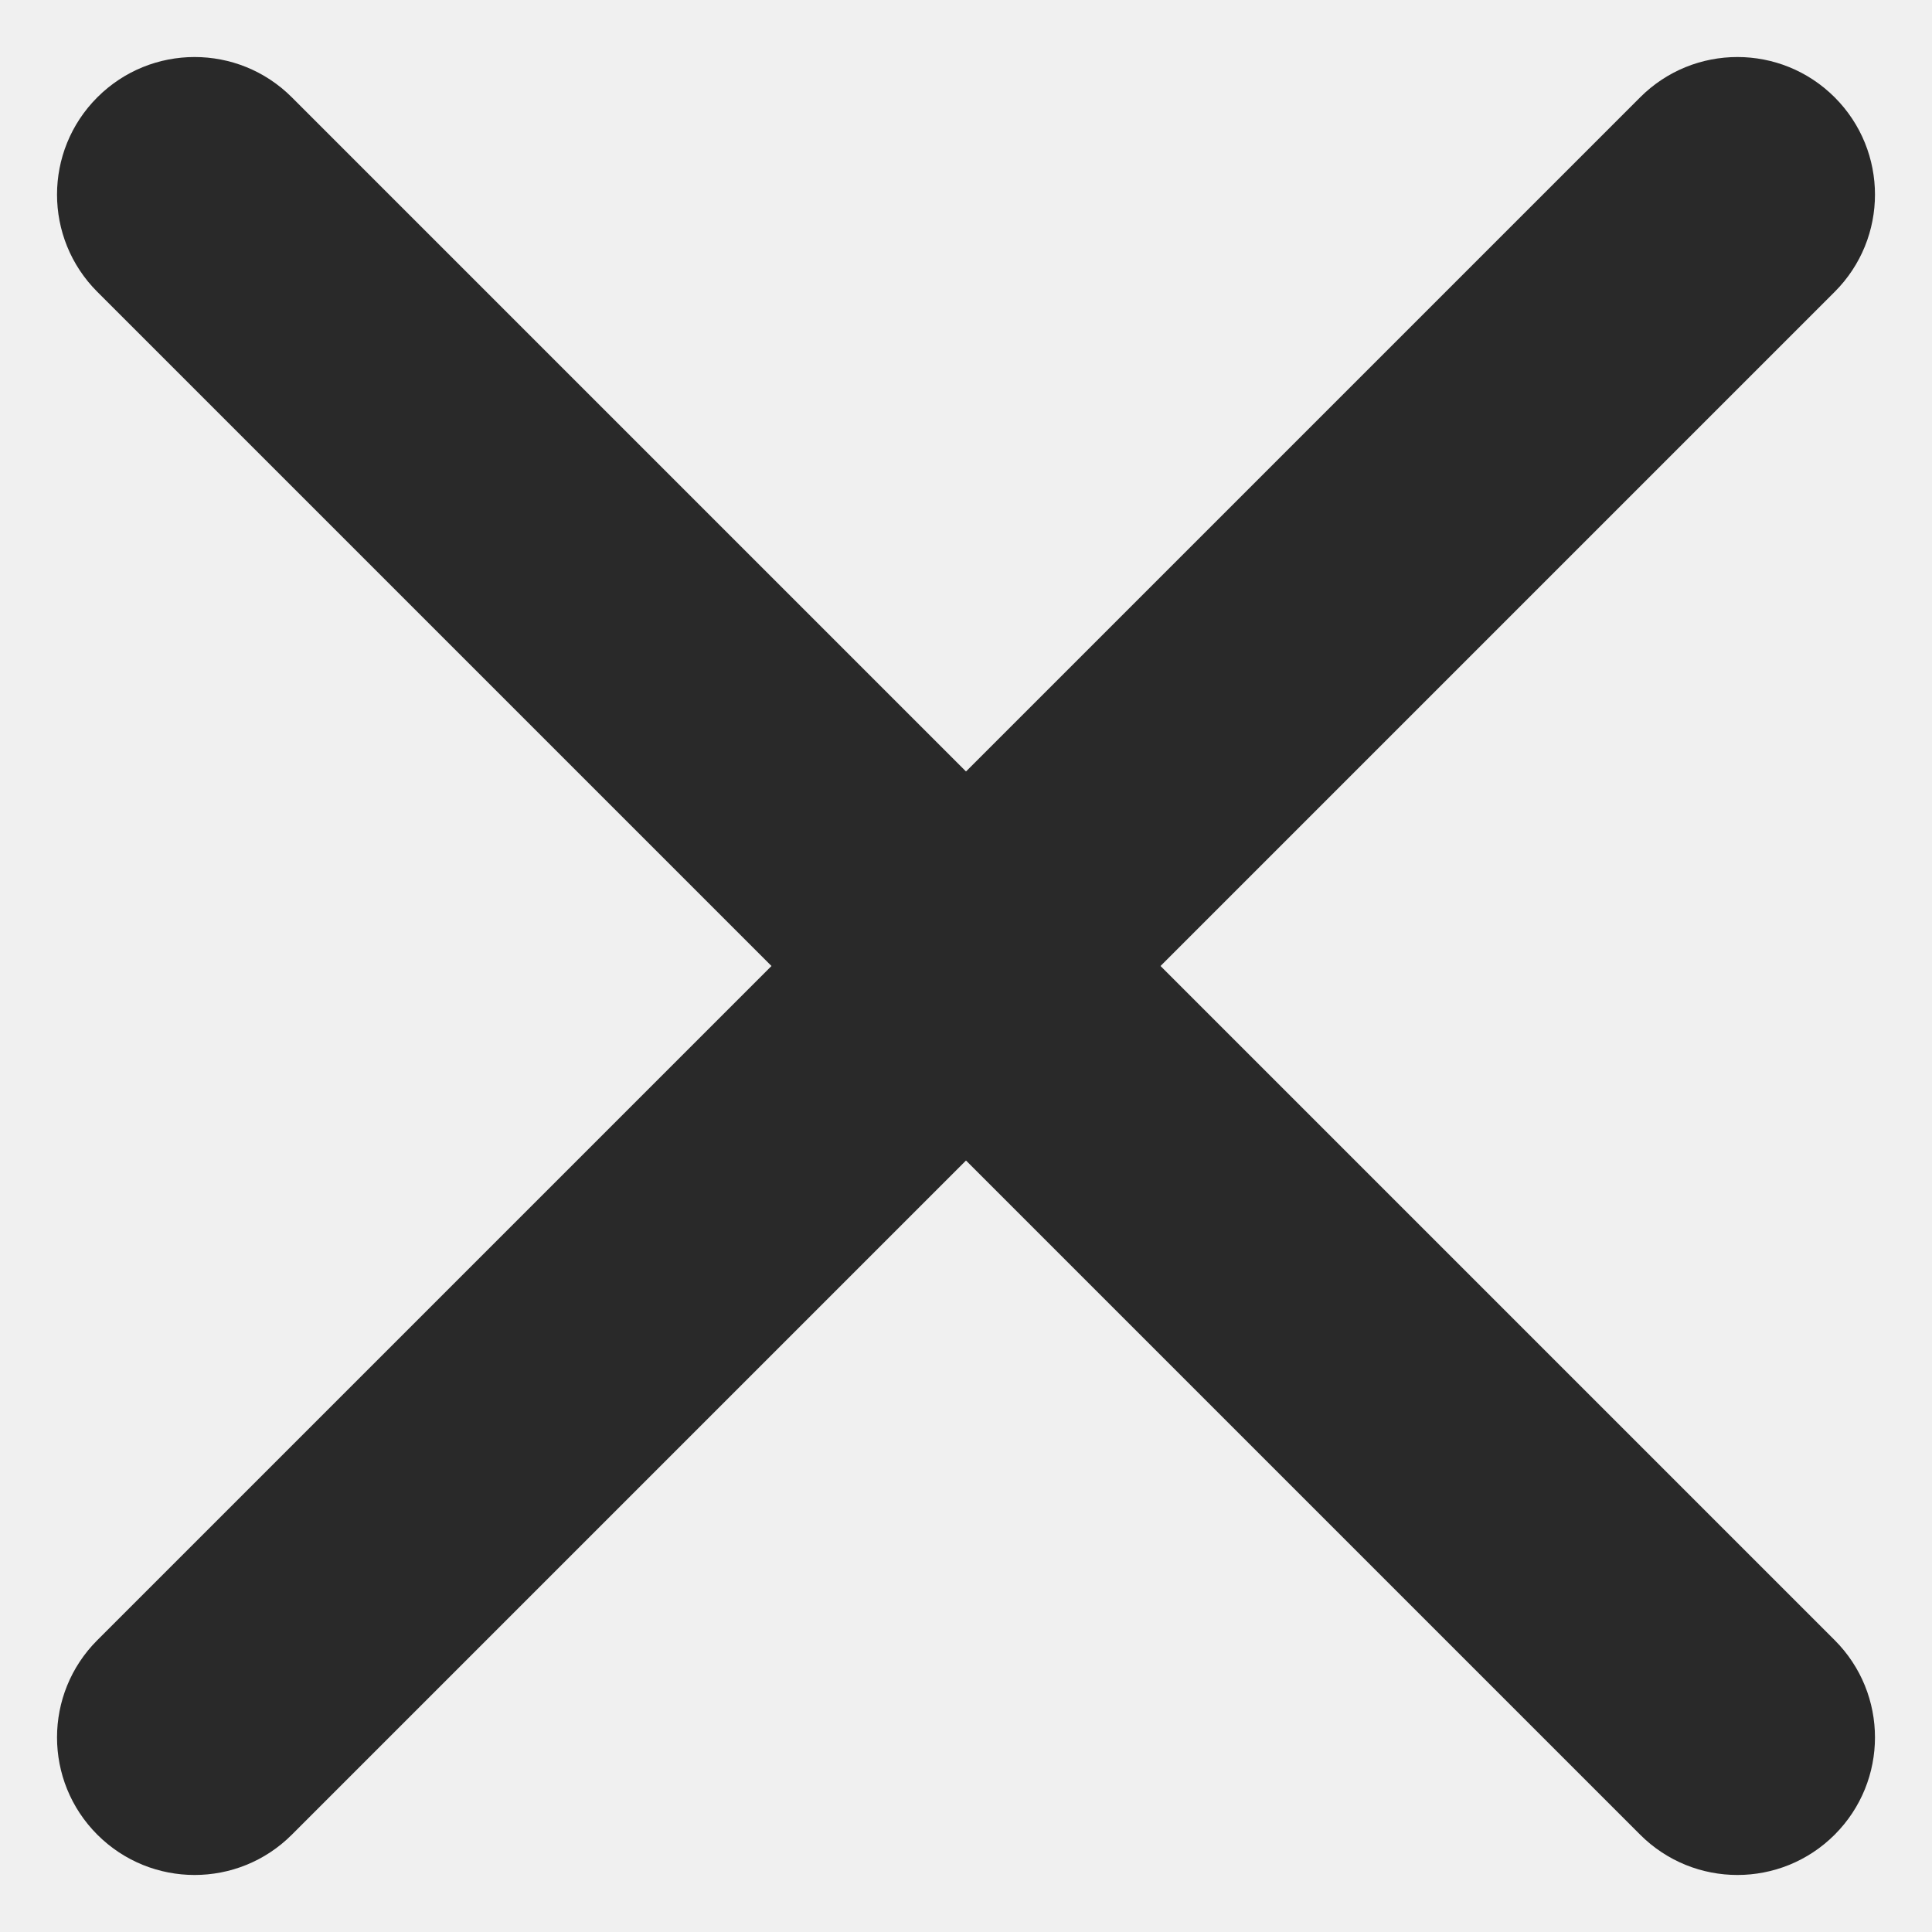
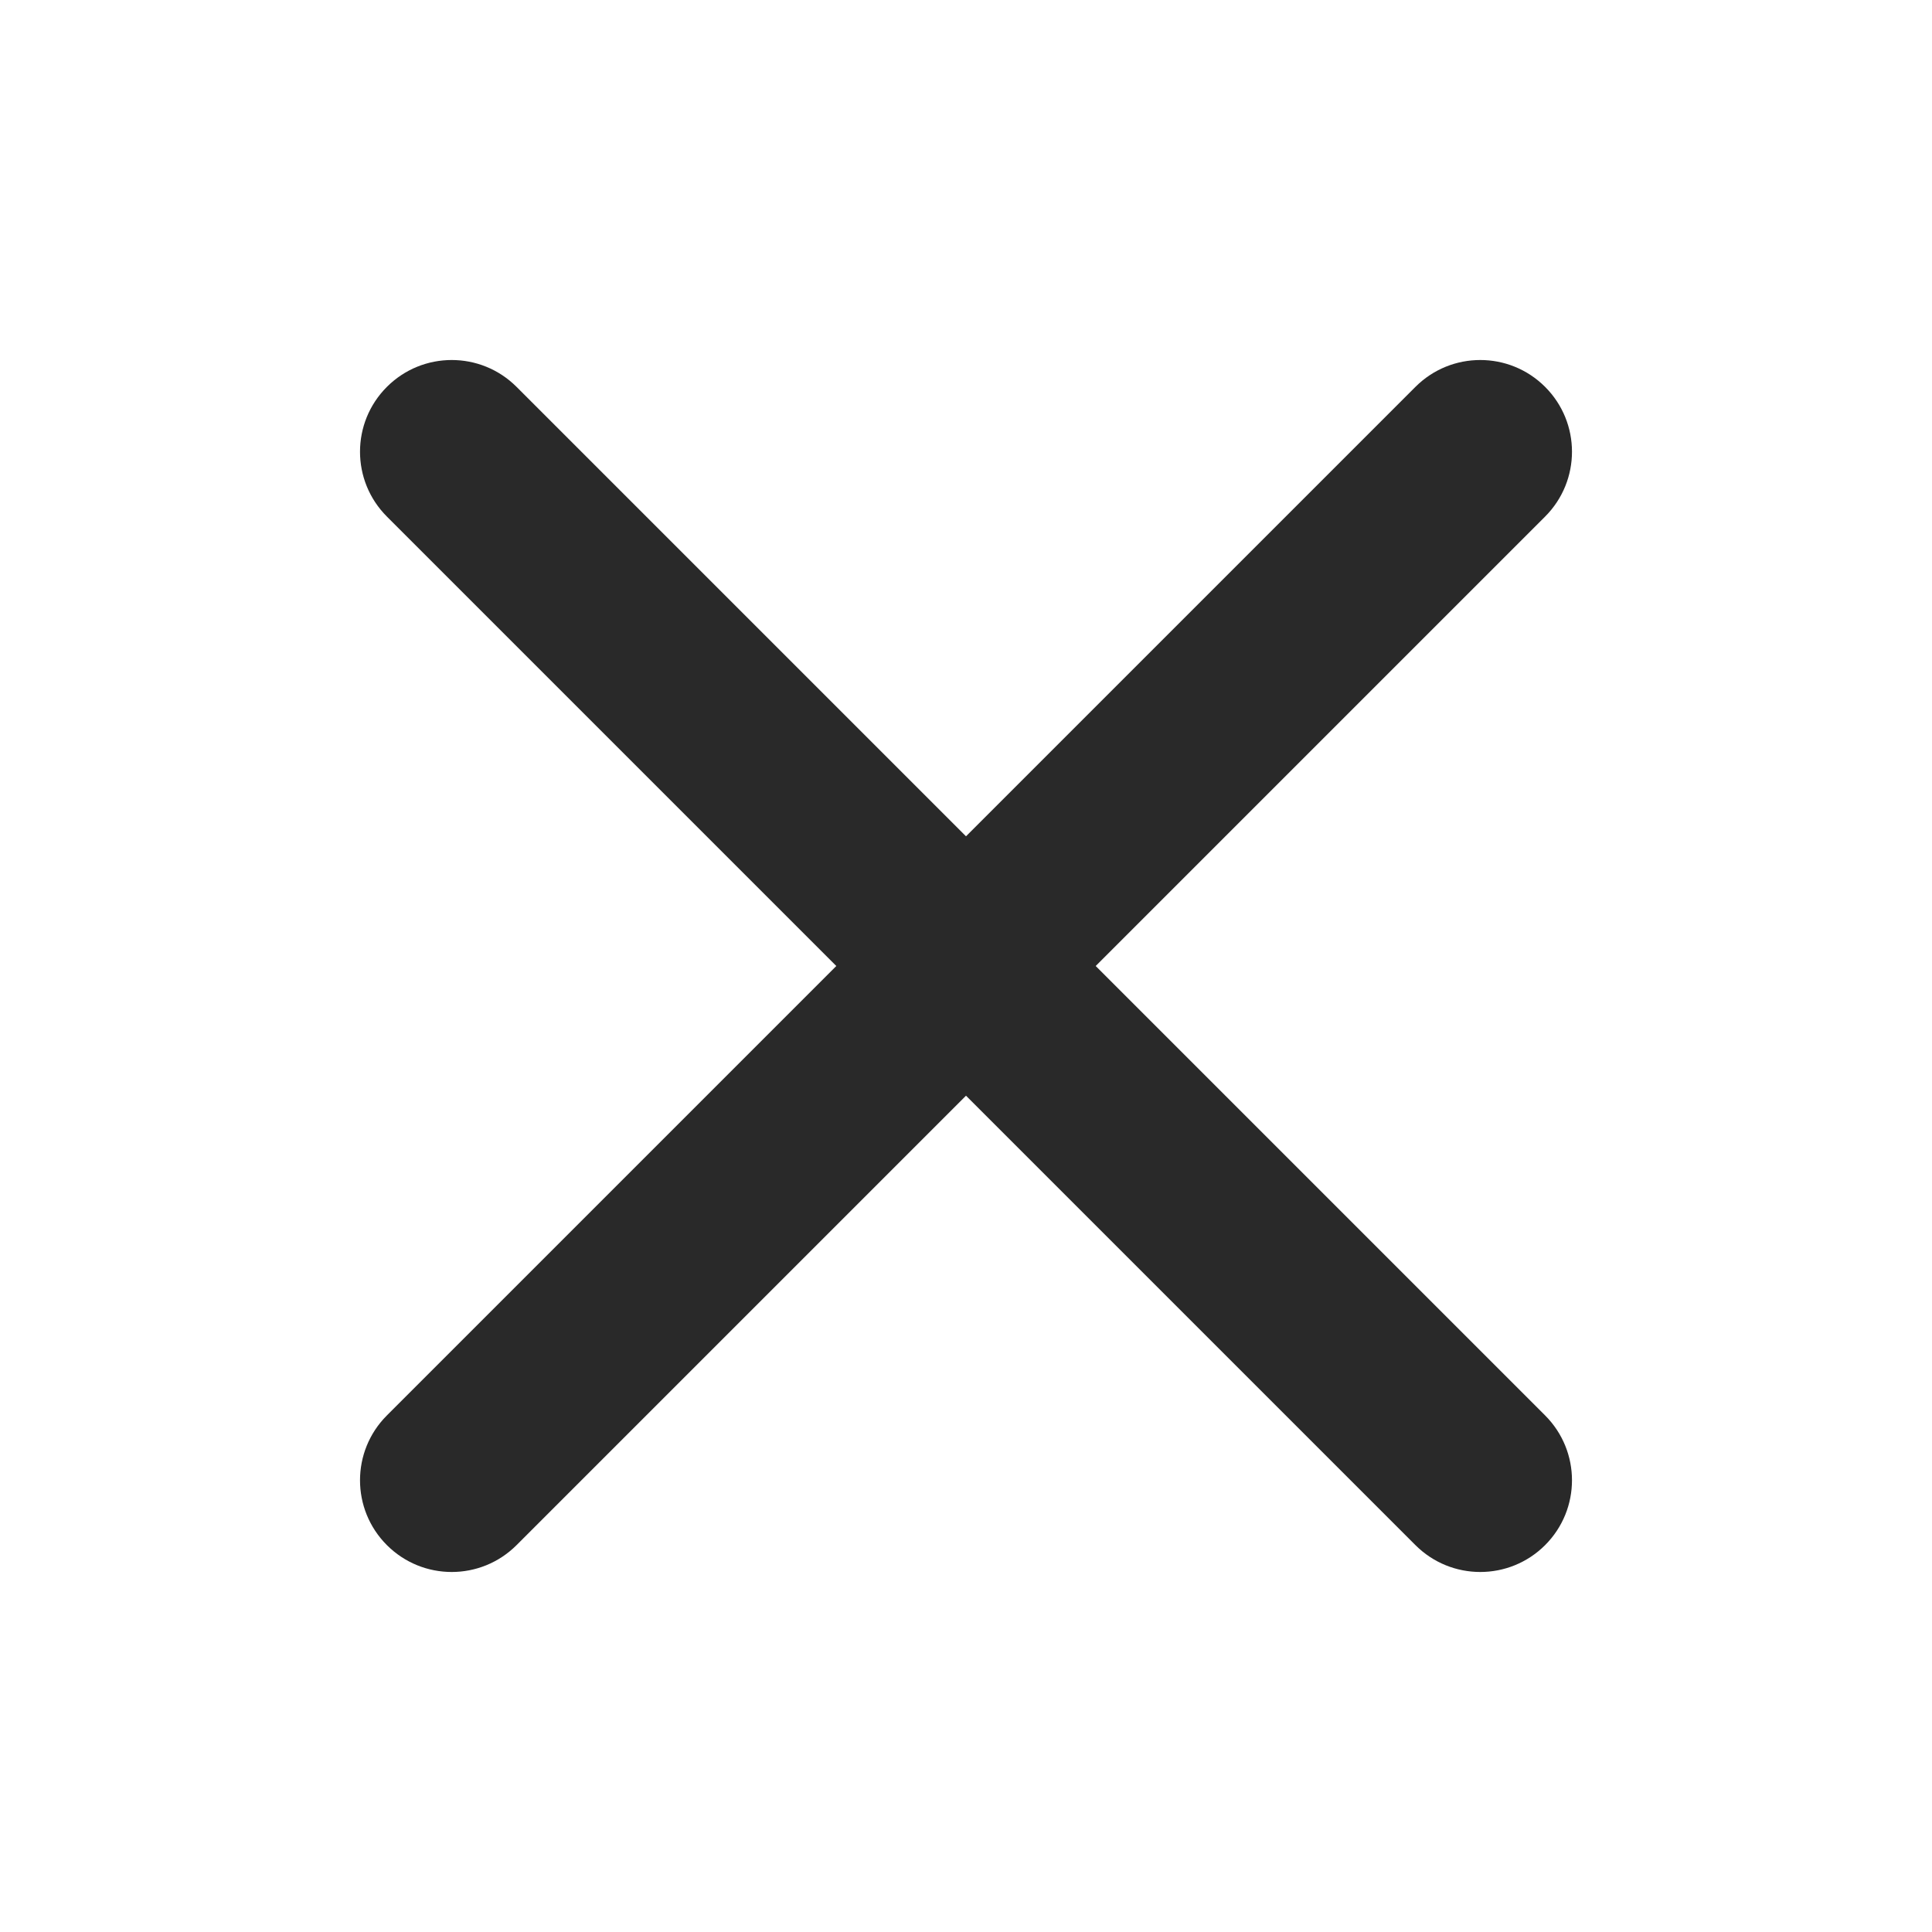
- <svg xmlns="http://www.w3.org/2000/svg" width="16" height="16" viewBox="0 0 16 16" fill="none">
-   <path d="M15.194 2.417C15.639 1.972 15.639 1.251 15.194 0.806C14.749 0.361 14.028 0.361 13.583 0.806L8 6.389L2.417 0.806C1.972 0.361 1.251 0.361 0.806 0.806C0.361 1.251 0.361 1.972 0.806 2.417L6.389 8L0.806 13.583C0.361 14.028 0.361 14.749 0.806 15.194C1.251 15.639 1.972 15.639 2.417 15.194L8 9.611L13.583 15.194C14.028 15.639 14.749 15.639 15.194 15.194C15.639 14.749 15.639 14.028 15.194 13.583L9.611 8L15.194 2.417Z" fill="#292929" />
+ <svg xmlns="http://www.w3.org/2000/svg" width="24" height="24" viewBox="0 0 24 24" fill="none">
+   <rect width="24" height="24" fill="#E5E5E5" />
+   <g id="Icons &amp; Logo">
+     <rect width="280" height="256" transform="translate(-200 -64)" fill="white" />
+     <g id="Icon-Close">
+       <path id="Vector" d="M19.194 6.417C19.639 5.972 19.639 5.251 19.194 4.806C18.749 4.361 18.028 4.361 17.583 4.806L12 10.389L6.417 4.806C5.972 4.361 5.251 4.361 4.806 4.806C4.361 5.251 4.361 5.972 4.806 6.417L10.389 12L4.806 17.583C4.361 18.028 4.361 18.749 4.806 19.194C5.251 19.639 5.972 19.639 6.417 19.194L12 13.611L17.583 19.194C18.028 19.639 18.749 19.639 19.194 19.194C19.639 18.749 19.639 18.028 19.194 17.583L13.611 12L19.194 6.417Z" fill="#292929" />
+     </g>
+   </g>
</svg>
